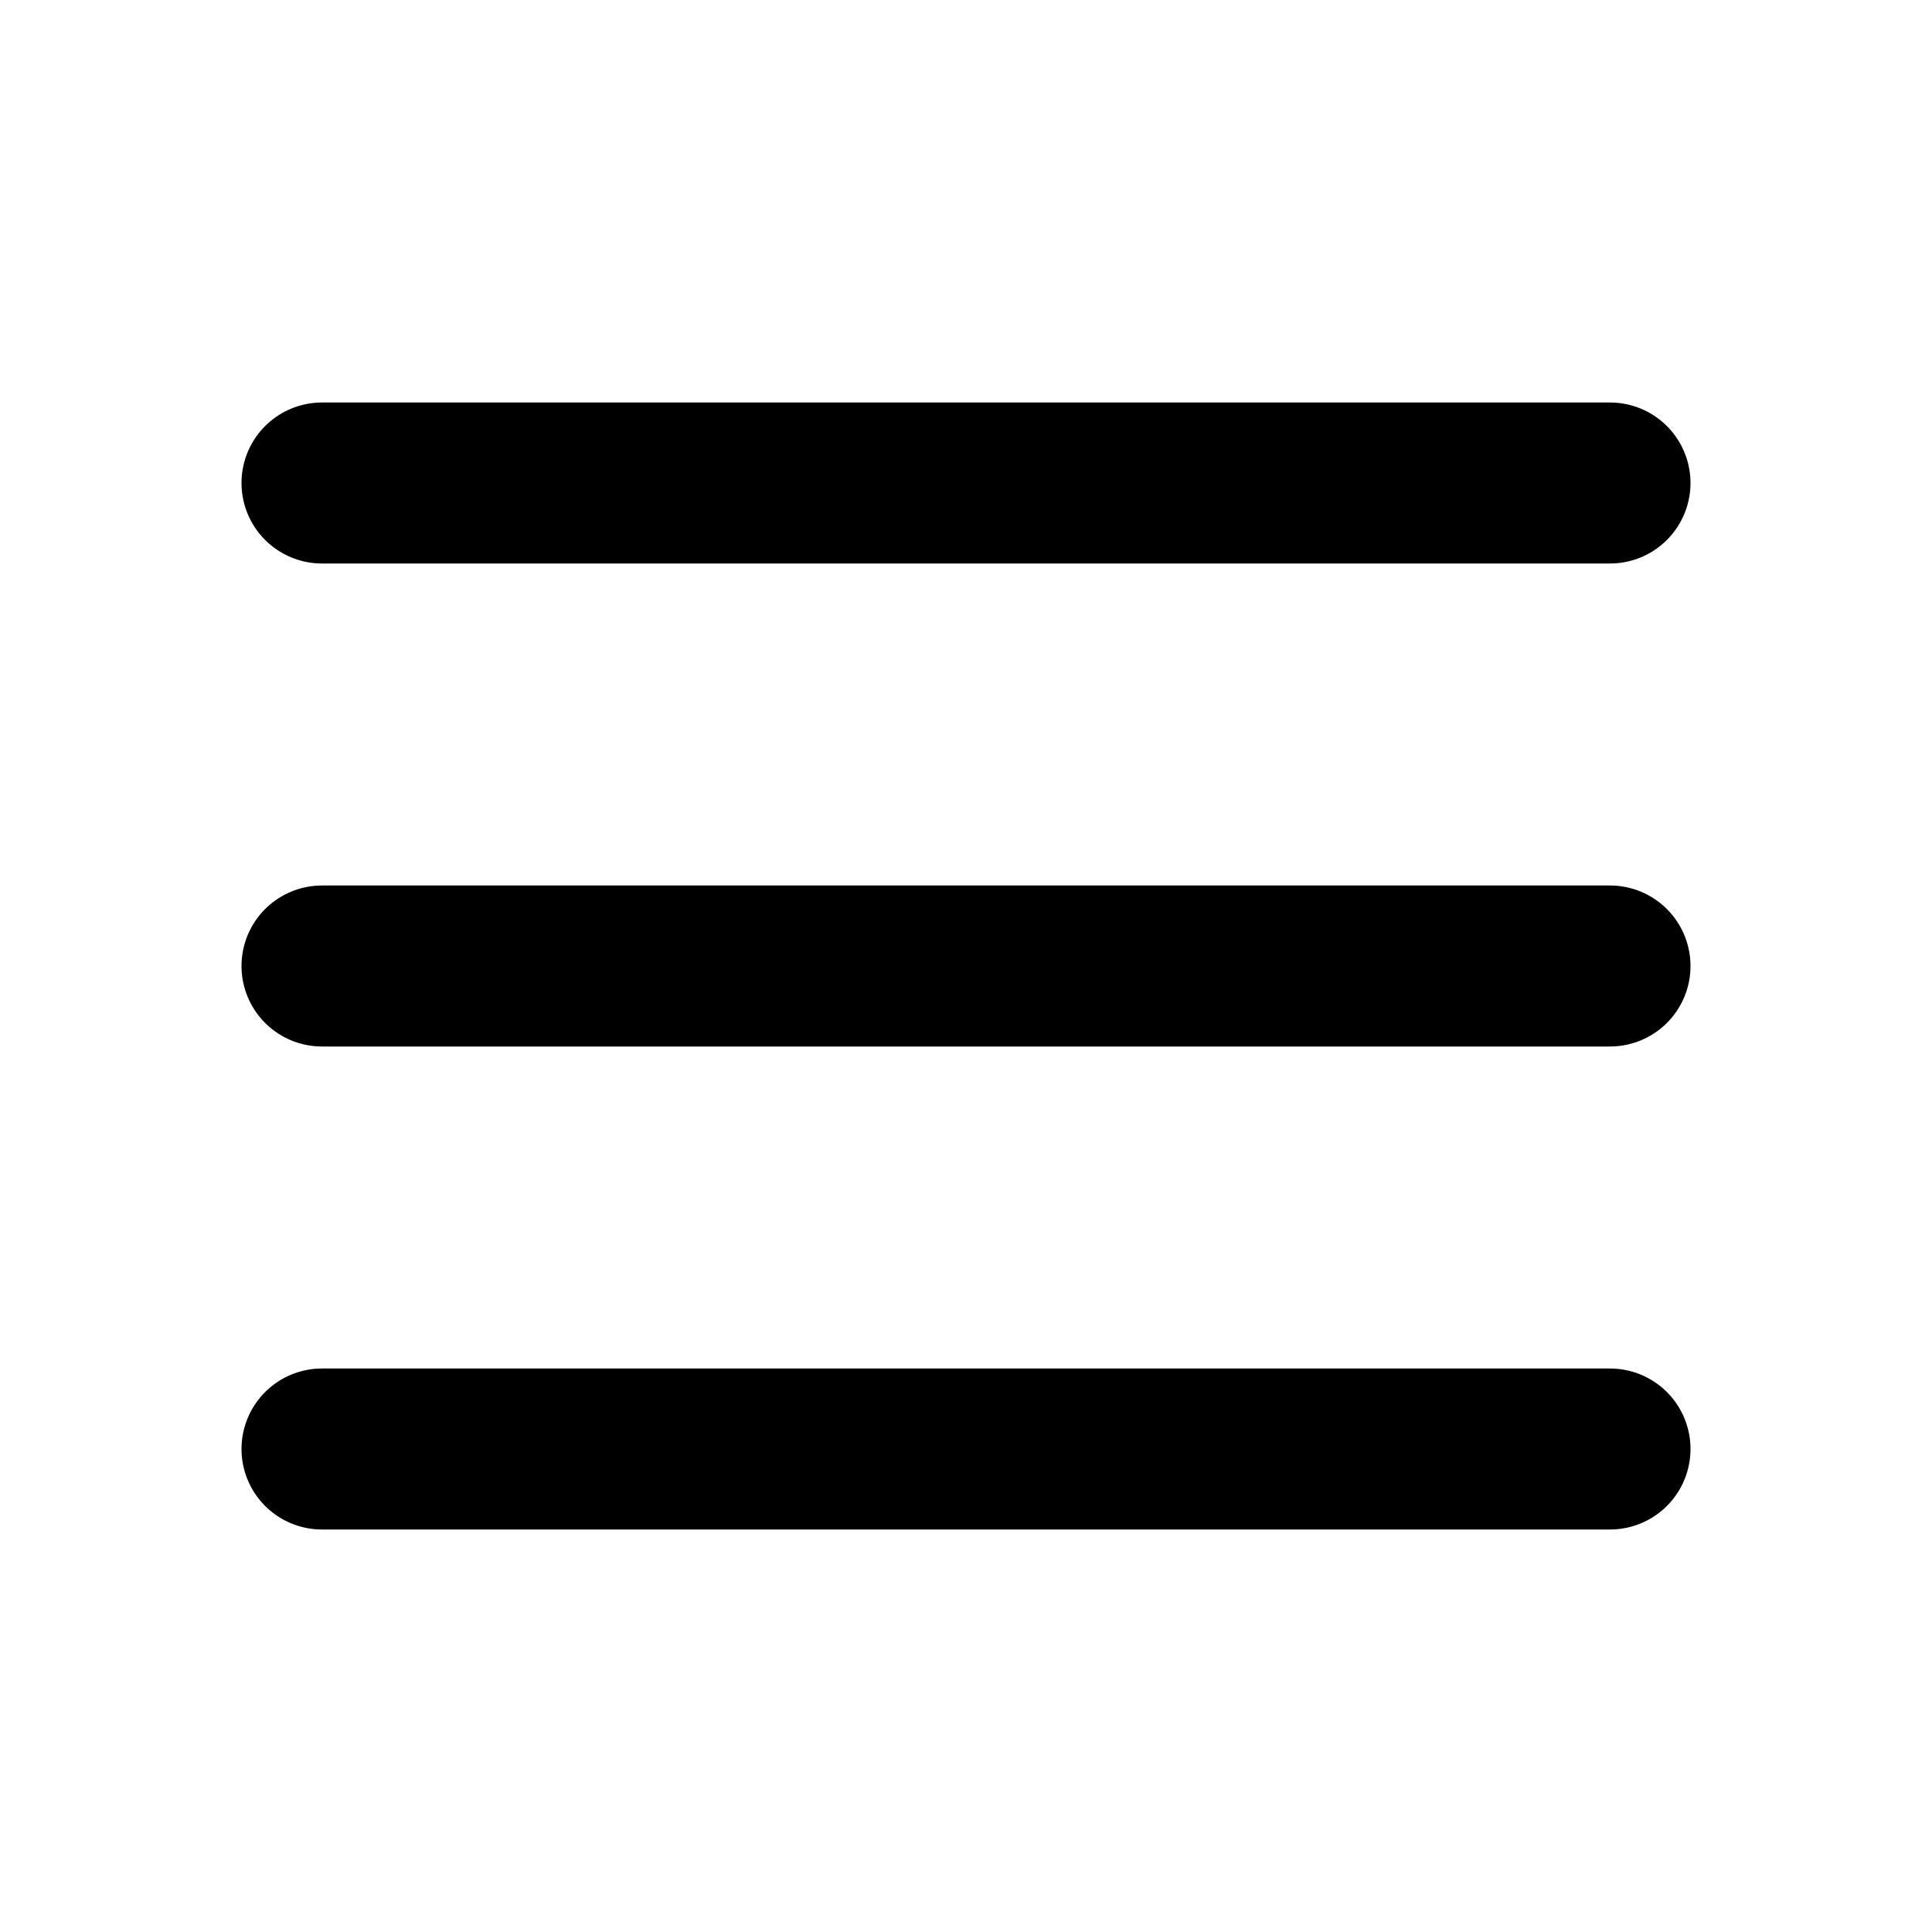
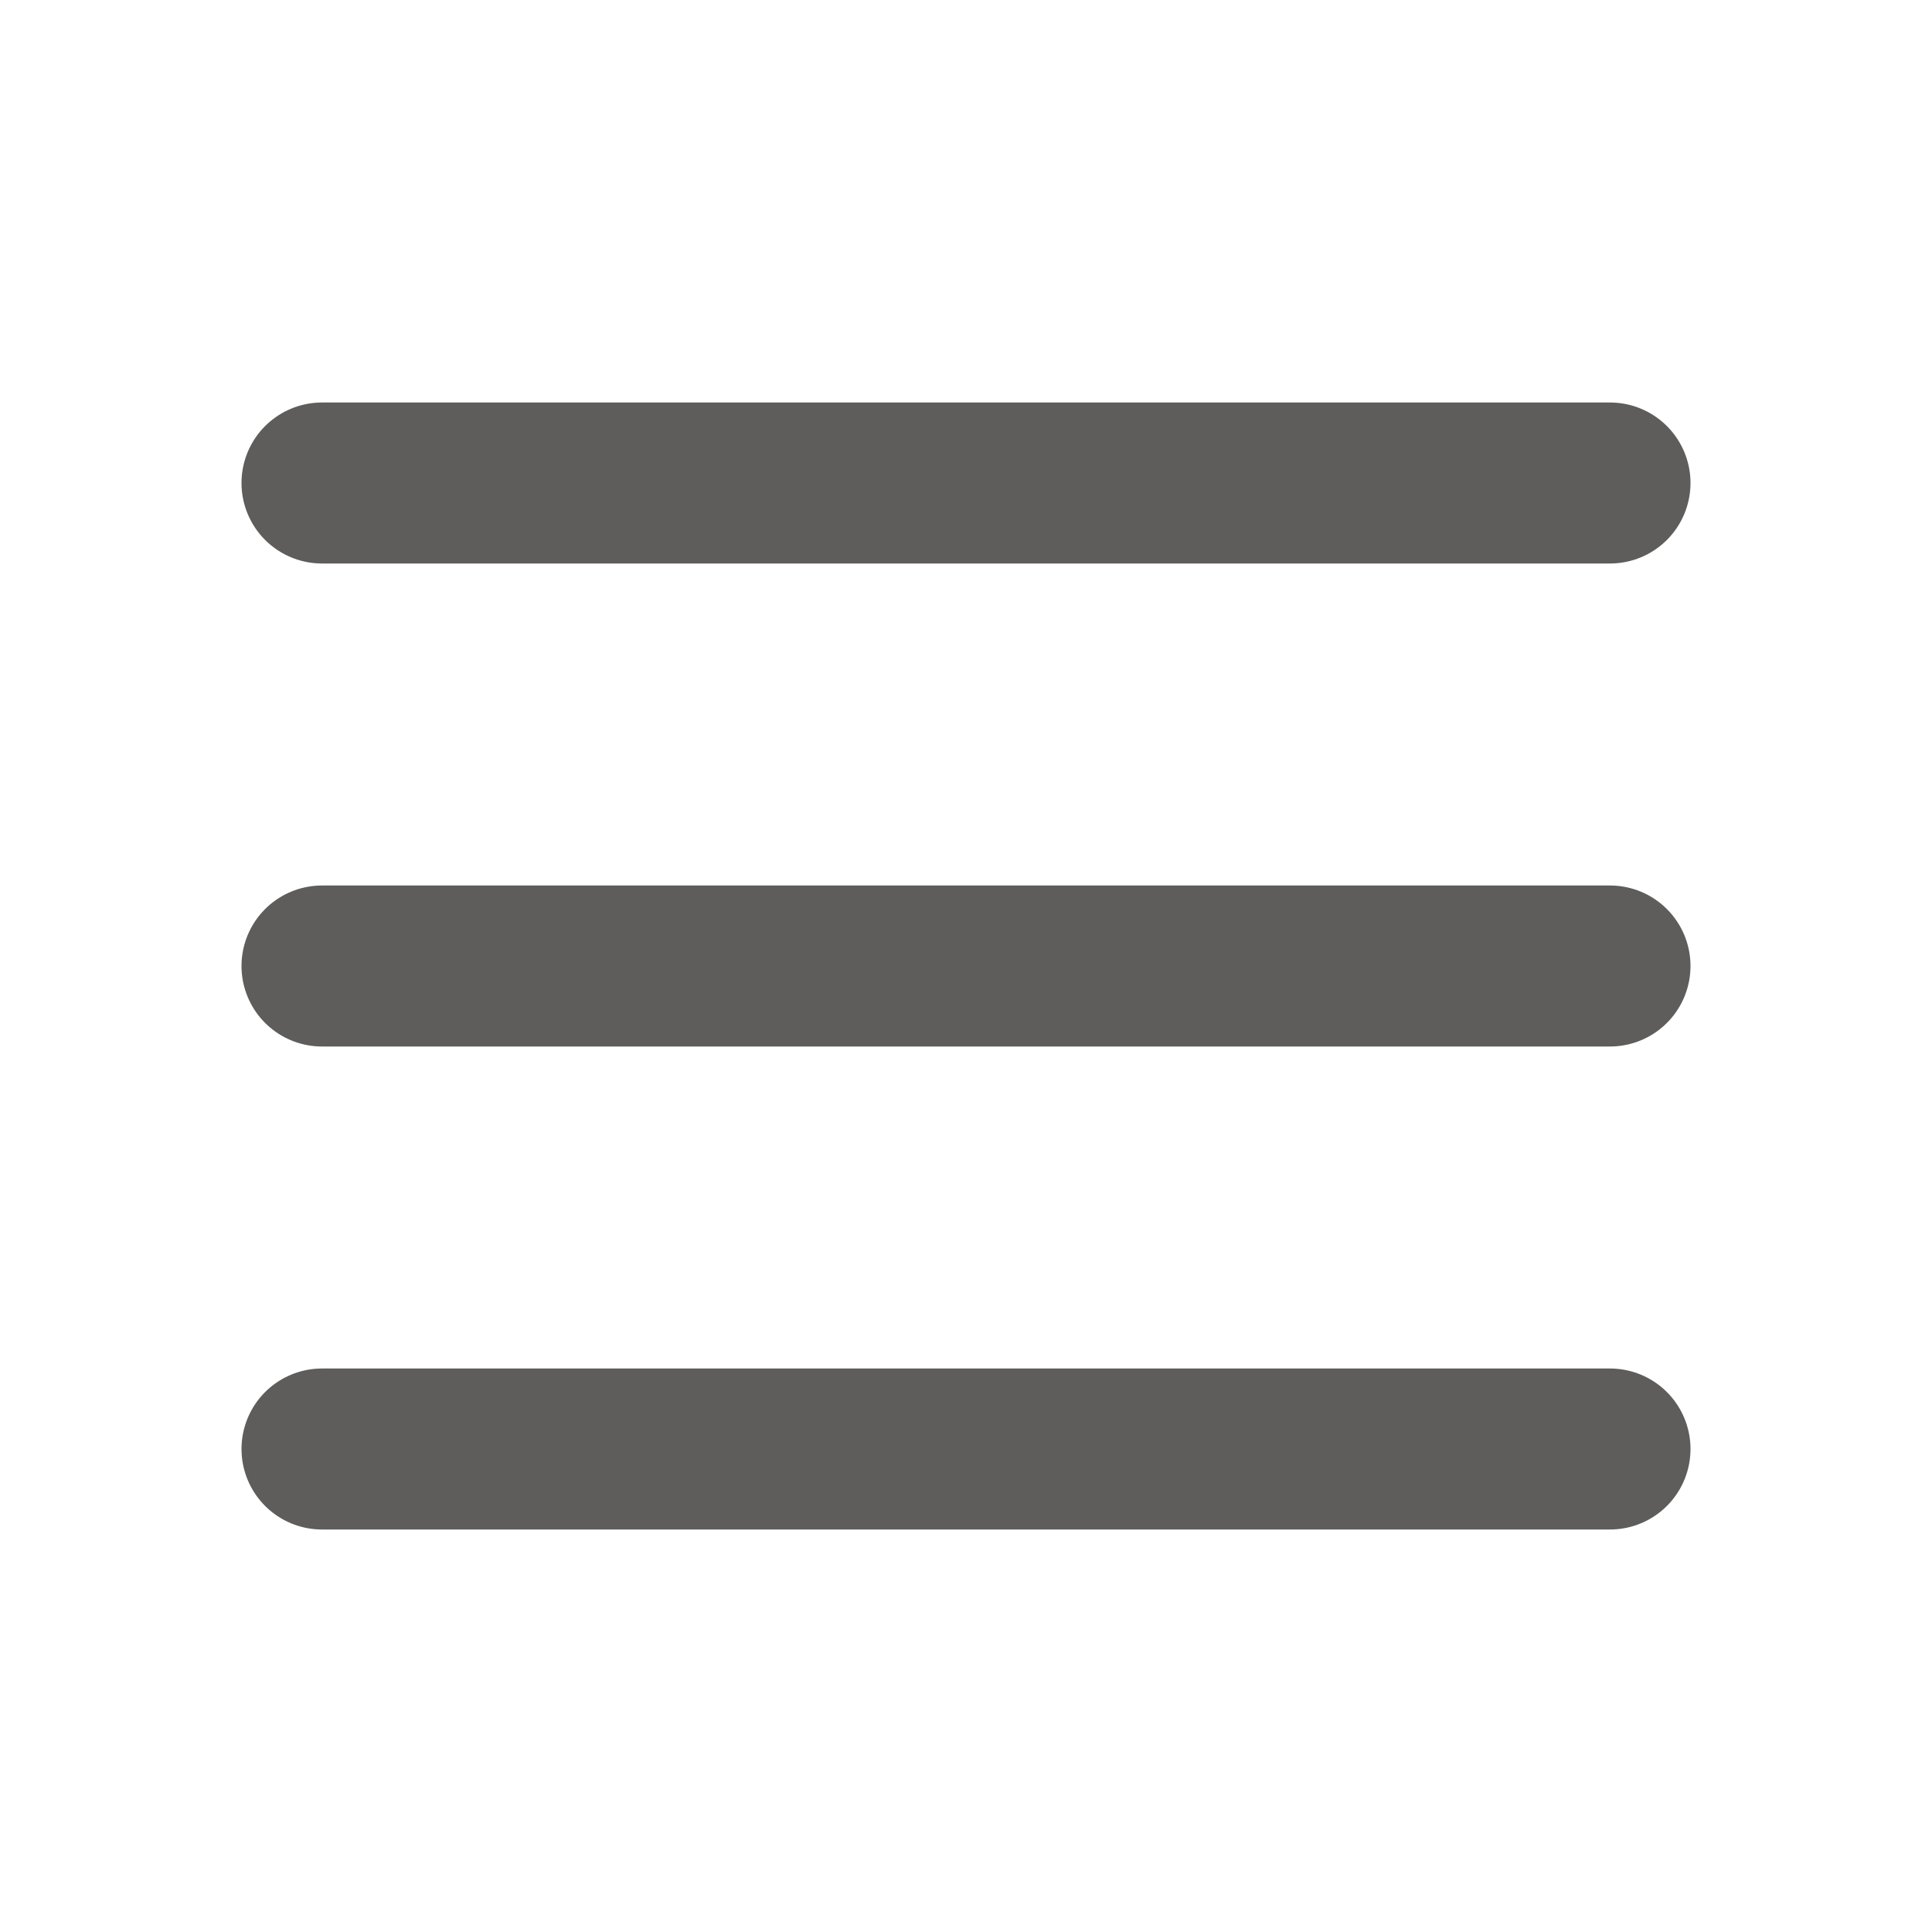
- <svg xmlns="http://www.w3.org/2000/svg" class="icon icon-tabler icon-tabler-menu-2" width="24" height="24" viewBox="0 0 24 24" stroke-width="2" stroke="currentColor" fill="none" stroke-linecap="round" stroke-linejoin="round">
+ <svg xmlns="http://www.w3.org/2000/svg" class="icon icon-tabler icon-tabler-menu-2" width="24" height="24" viewBox="0 0 24 24" stroke-width="2" stroke="#5E5D5B" fill="none" stroke-linecap="round" stroke-linejoin="round">
  <path stroke="none" d="M0 0h24v24H0z" fill="none" />
  <path d="M4 6l16 0" />
  <path d="M4 12l16 0" />
  <path d="M4 18l16 0" />
</svg>
